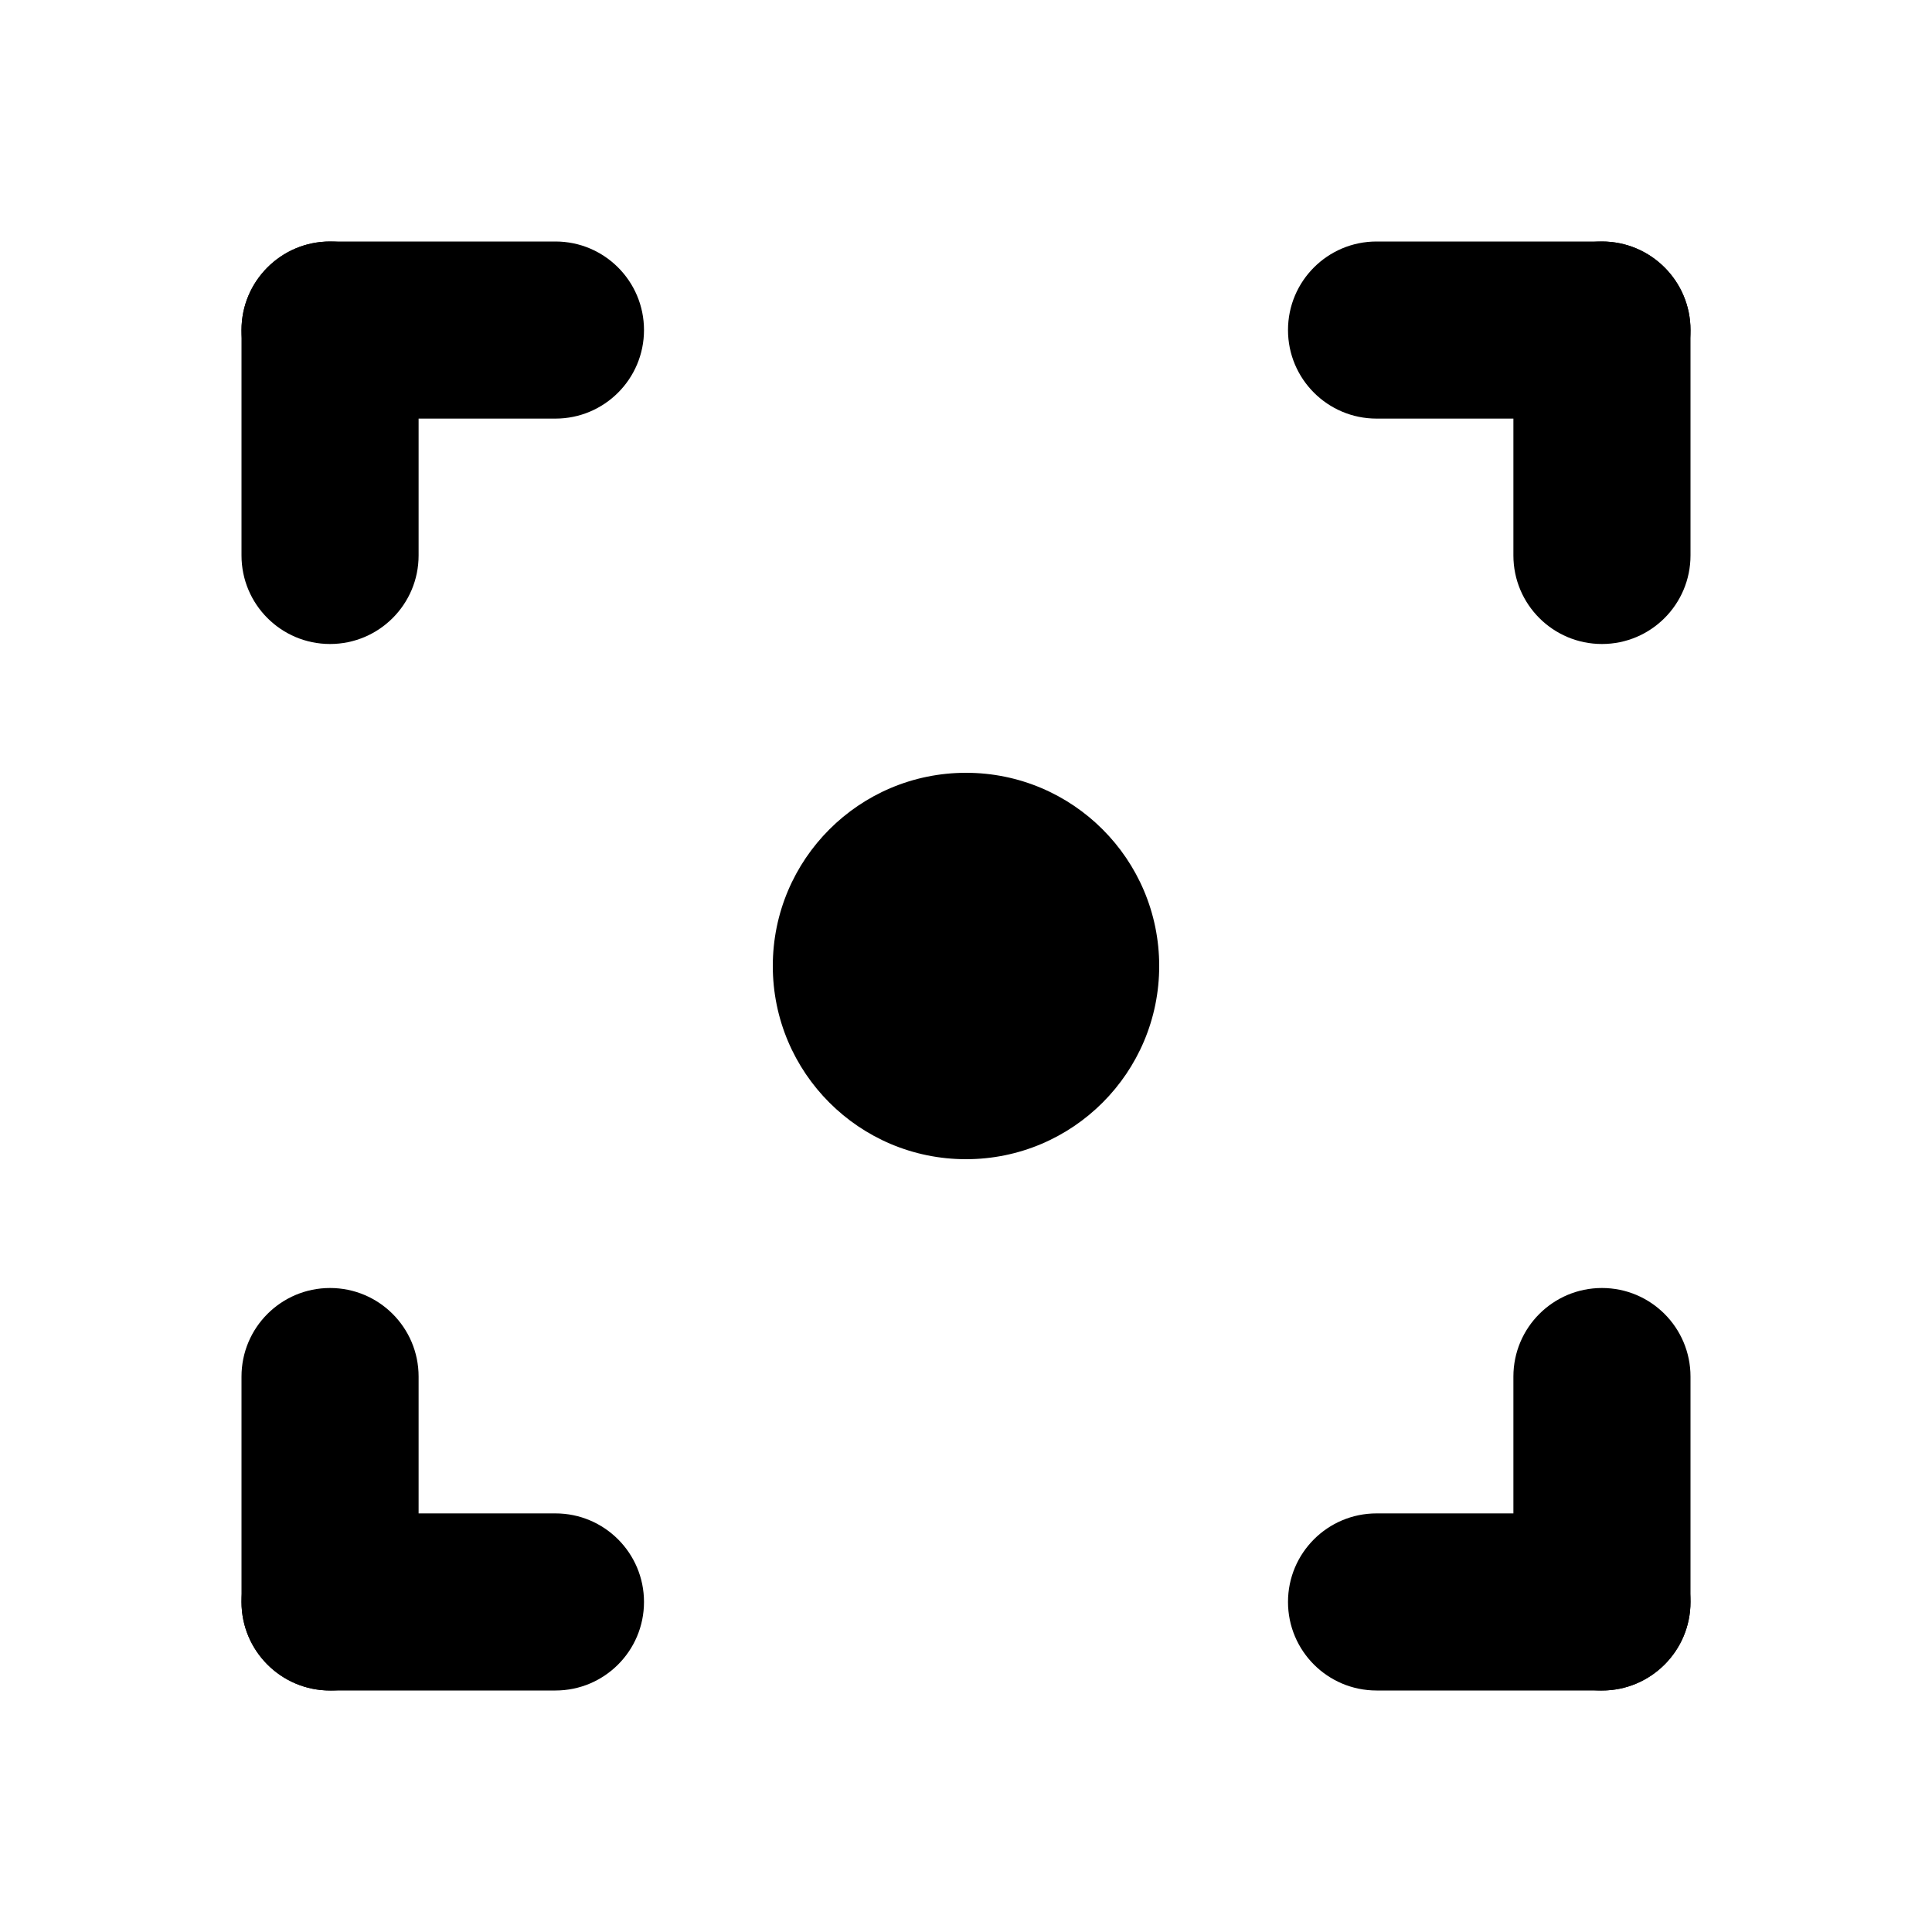
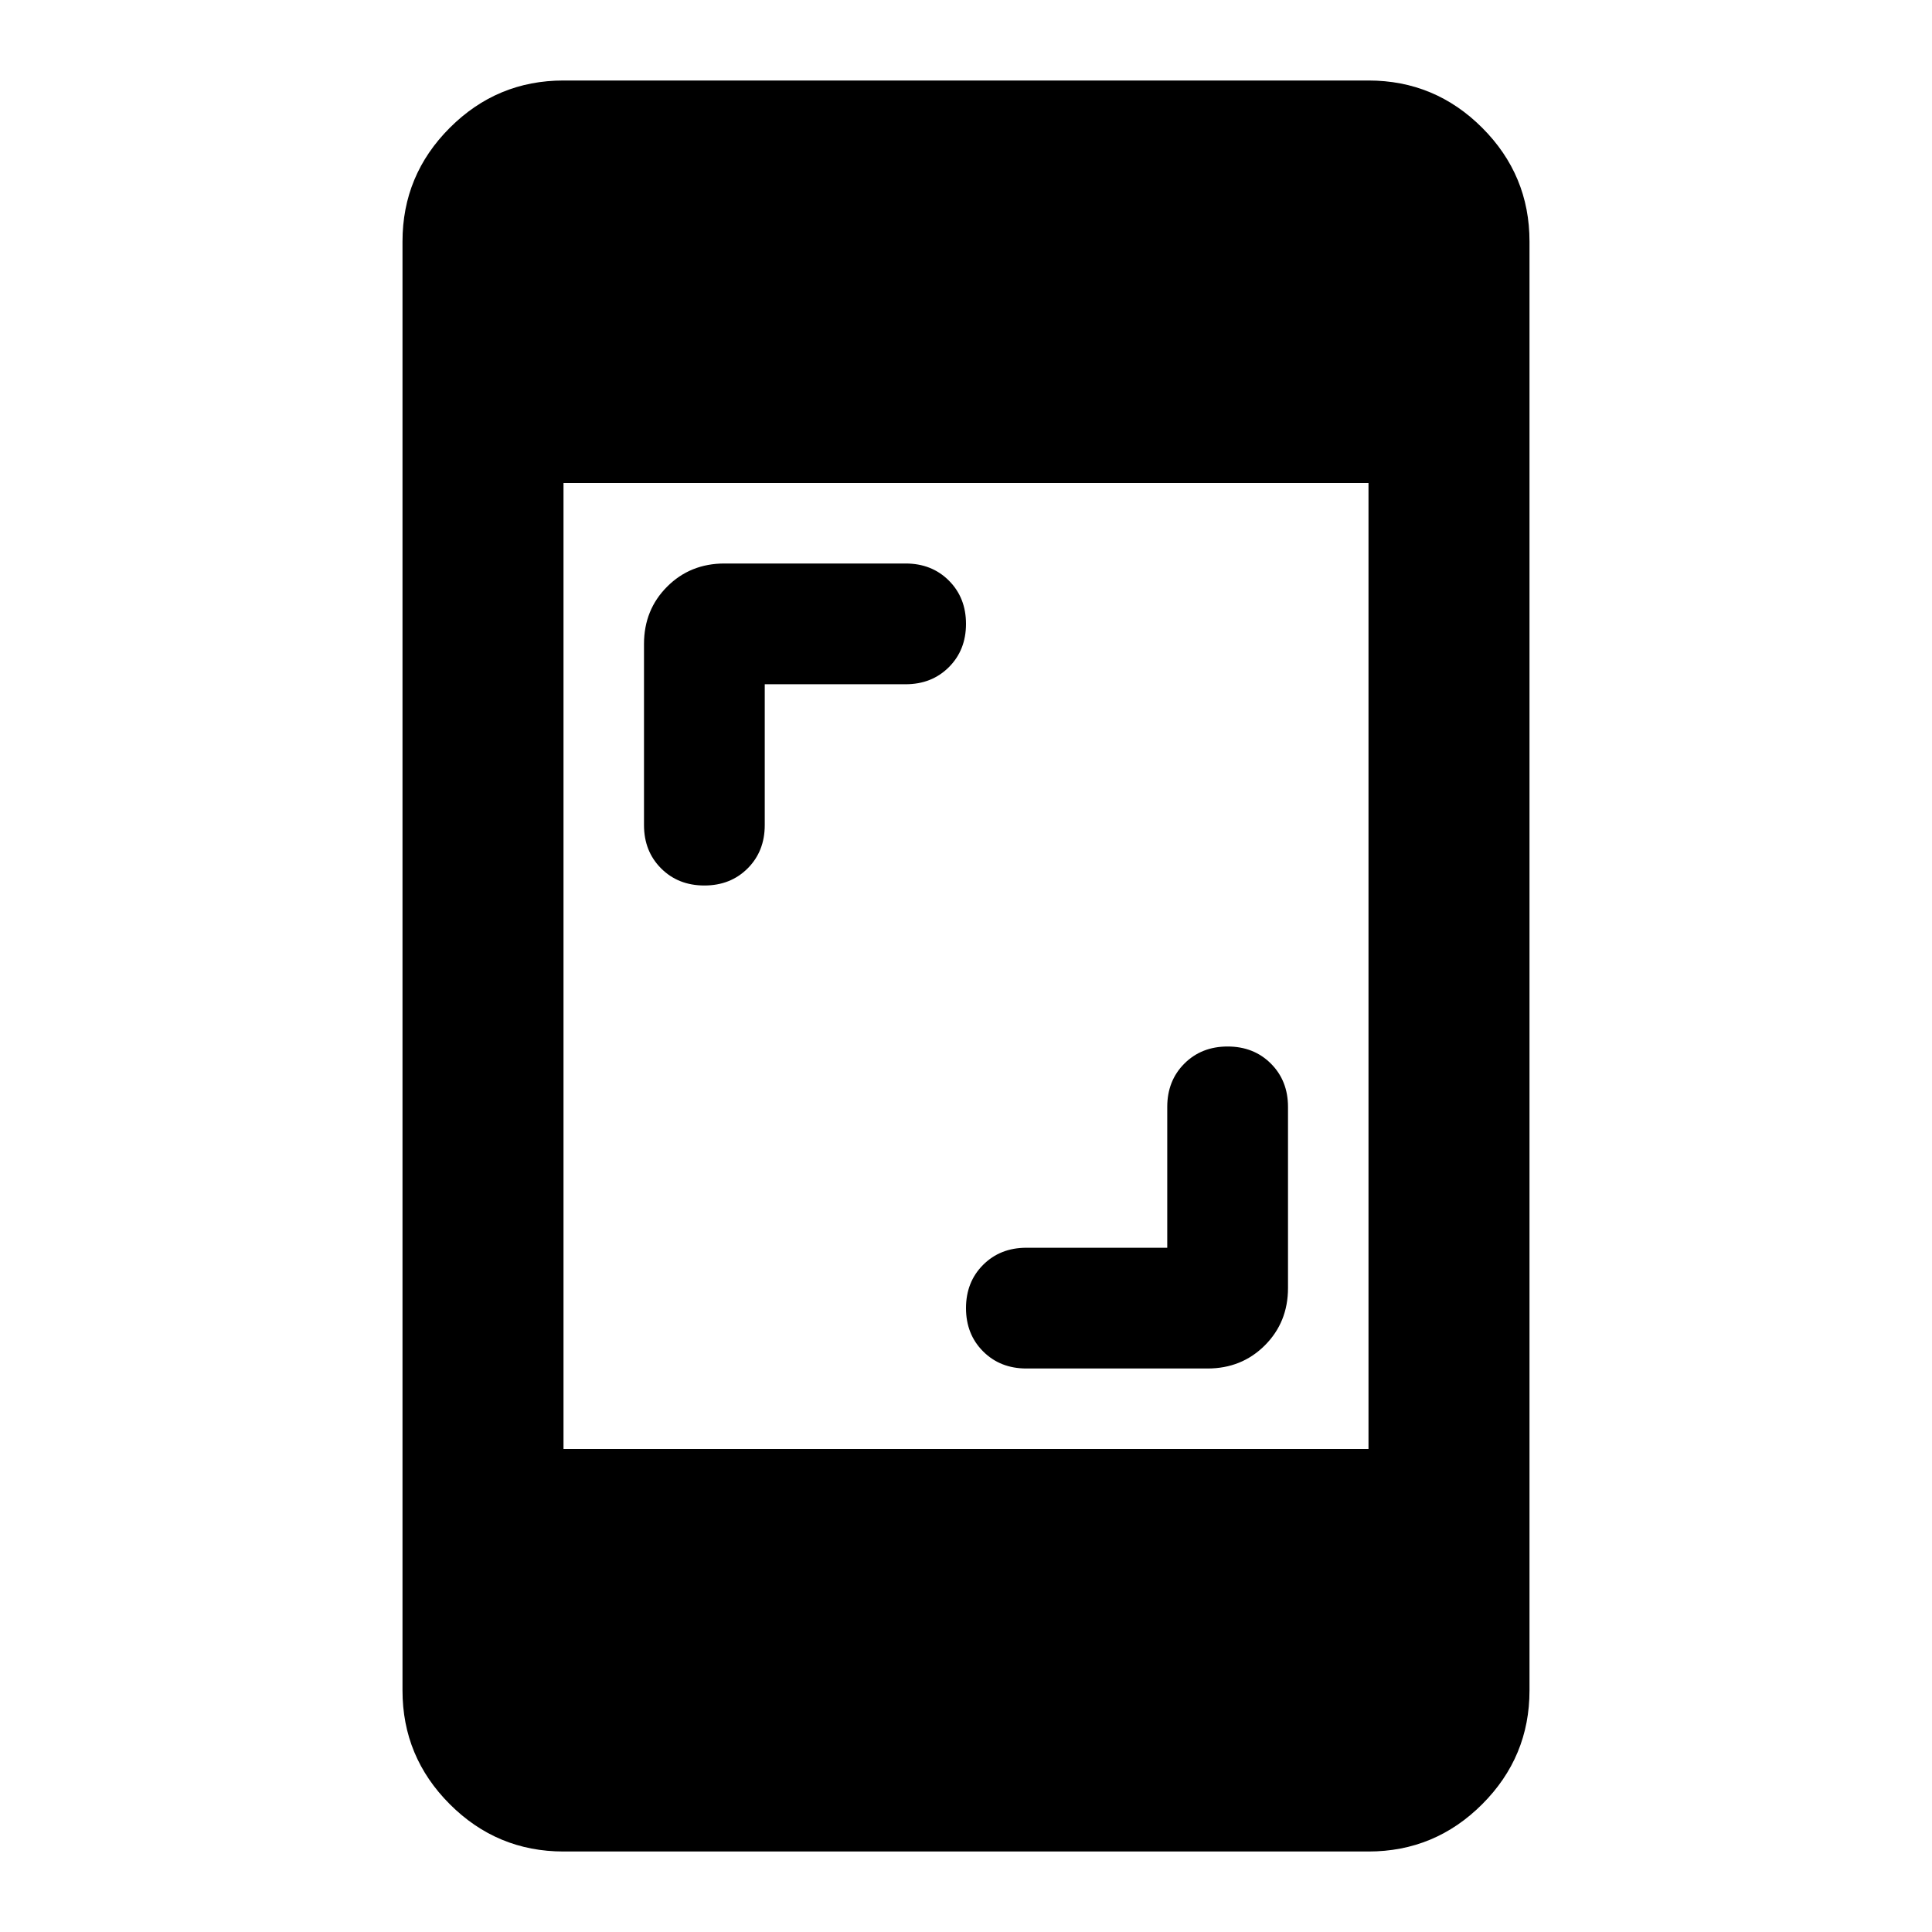
- <svg xmlns="http://www.w3.org/2000/svg" width="24" height="24" viewBox="0 0 24 24" fill="currentColor">
-   <rect x="3" y="3" width="2.2" height="5" rx="1.1" />
-   <rect x="3" y="3" width="5" height="2.2" rx="1.1" />
-   <rect x="18.8" y="3" width="2.2" height="5" rx="1.1" />
-   <rect x="16" y="3" width="5" height="2.2" rx="1.1" />
-   <rect x="3" y="16" width="2.2" height="5" rx="1.1" />
-   <rect x="3" y="18.8" width="5" height="2.2" rx="1.1" />
-   <rect x="18.8" y="16" width="2.2" height="5" rx="1.1" />
-   <rect x="16" y="18.8" width="5" height="2.2" rx="1.1" />
-   <circle cx="12" cy="12" r="2.4" />
+ <svg xmlns="http://www.w3.org/2000/svg" width="24" height="24" viewBox="0 -960 960 960" fill="currentColor">
+   <path d="M580-340v-70q0-13 8.5-21.5T610-440q13 0 21.5 8.5T640-410v90q0 17-11.5 28.5T600-280h-90q-13 0-21.5-8.5T480-310q0-13 8.5-21.5T510-340h70ZM380-620v70q0 13-8.5 21.5T350-520q-13 0-21.5-8.5T320-550v-90q0-17 11.5-28.5T360-680h90q13 0 21.5 8.5T480-650q0 13-8.5 21.5T450-620h-70ZM280-40q-33 0-56.5-23.5T200-120v-720q0-33 23.5-56.5T280-920h400q33 0 56.5 23.5T760-840v720q0 33-23.5 56.5T680-40H280Zm0-200h400v-480H280v480Z" fill="currentColor" />
</svg>
